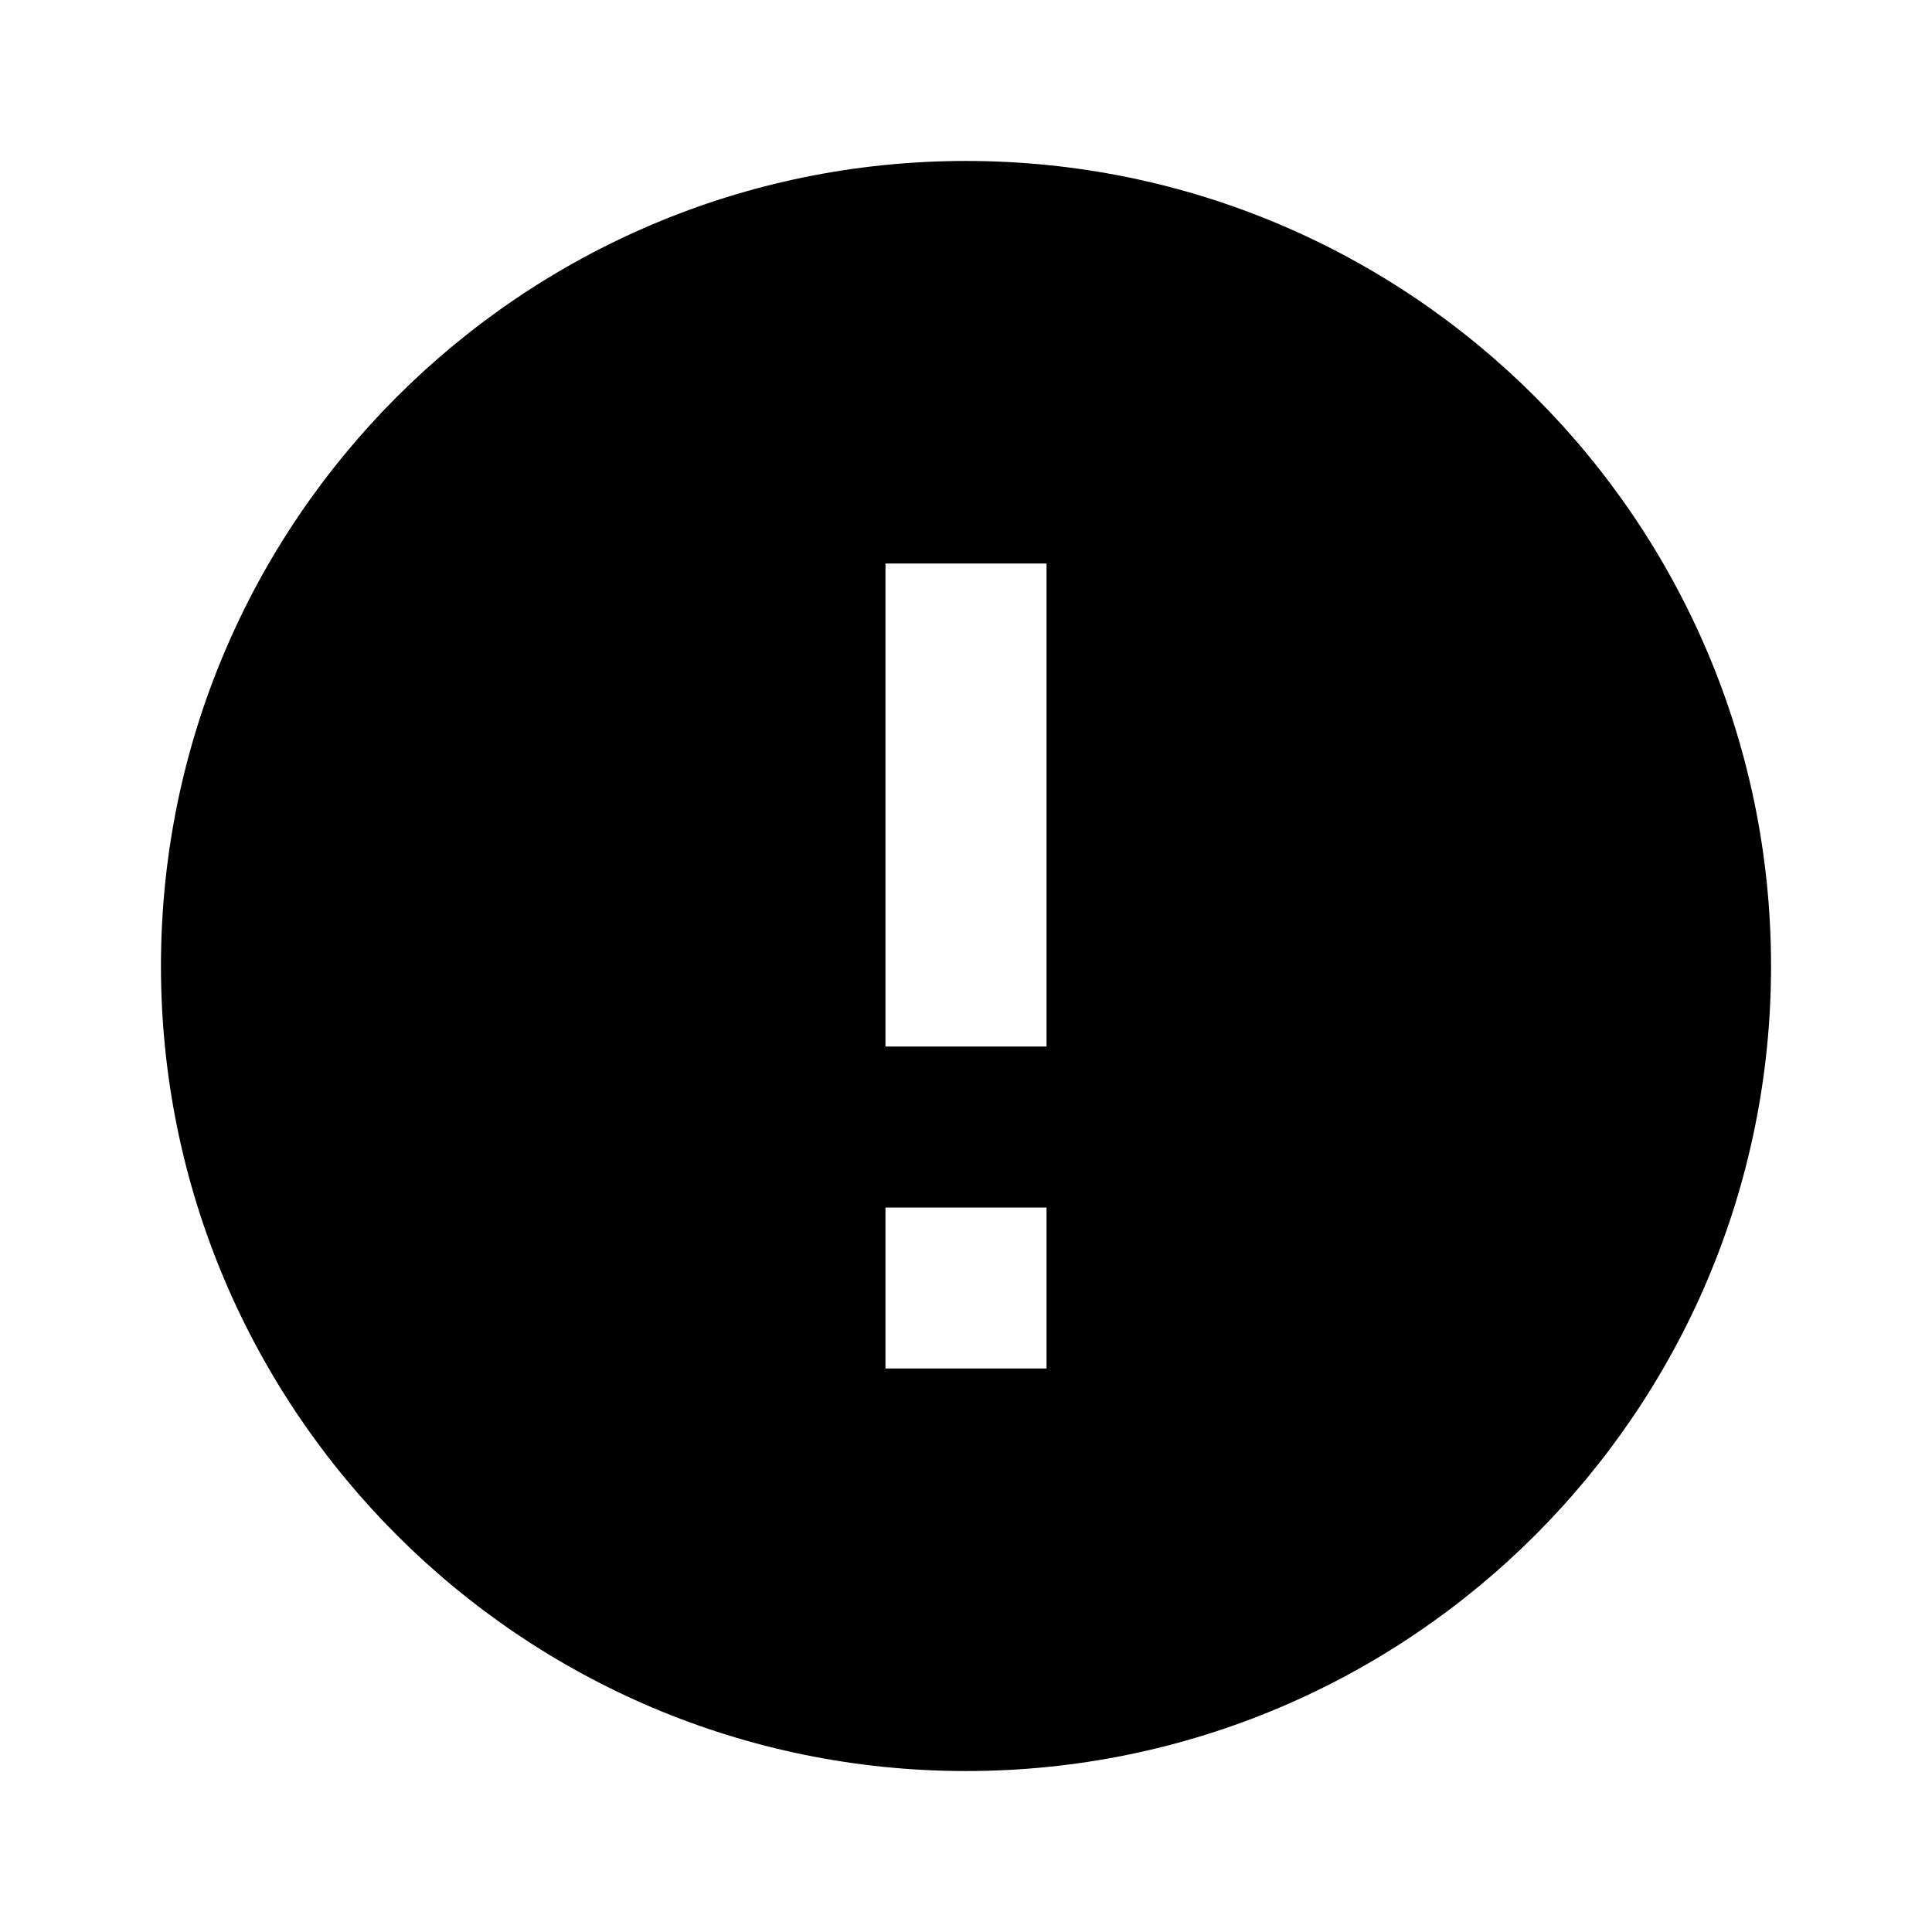
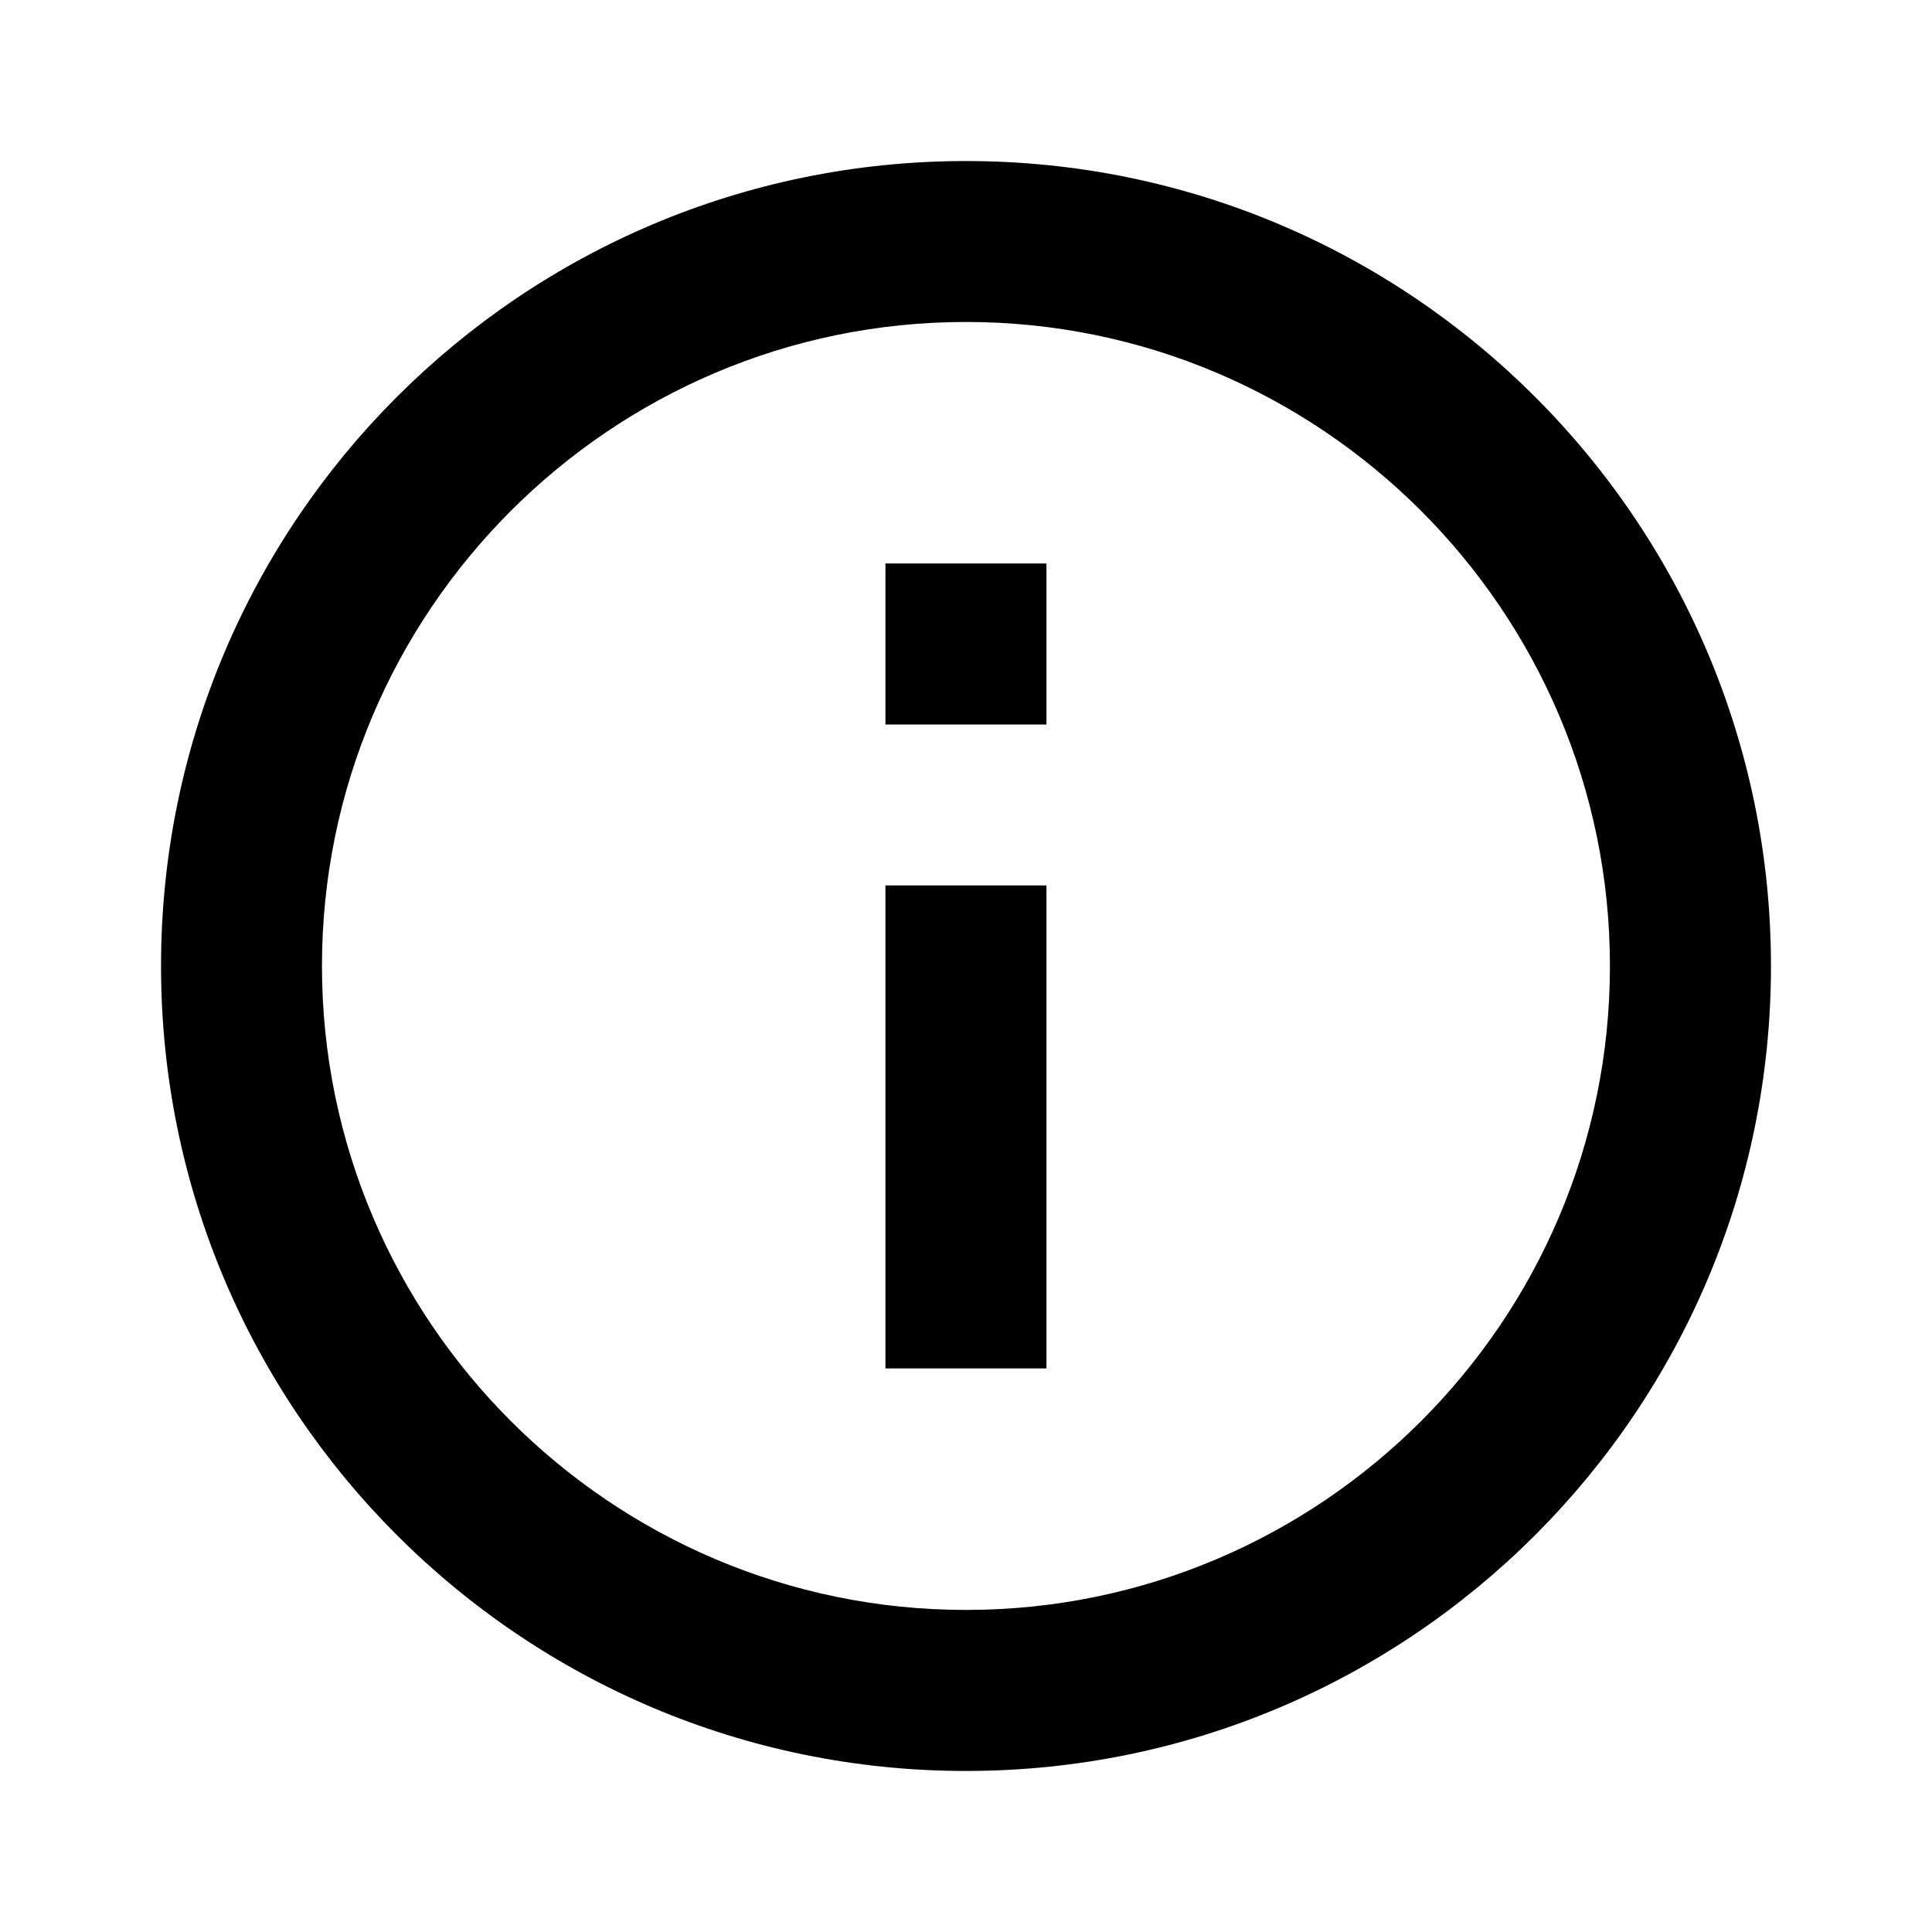
- <svg xmlns="http://www.w3.org/2000/svg" width="16" height="16" viewBox="0 0 16 16" fill="currentColor">
-   <path d="M8 1.333C4.32 1.333 1.333 4.32 1.333 8C1.333 11.68 4.32 14.667 8 14.667C11.68 14.667 14.667 11.68 14.667 8C14.667 4.32 11.68 1.333 8 1.333ZM8.667 11.333H7.333V10H8.667V11.333ZM8.667 8.667H7.333V4.667H8.667V8.667Z" fill="currentColor" />
+ <svg width="20" height="20" viewBox="0 0 20 20" fill="currentColor">
+   <path d="M9.166 5.833H10.833V7.5H9.166V5.833ZM9.166 9.166H10.833V14.166H9.166V9.166ZM10 1.667C5.4 1.667 1.667 5.4 1.667 10C1.667 14.6 5.4 18.333 10 18.333C14.6 18.333 18.333 14.6 18.333 10C18.333 5.4 14.6 1.667 10 1.667ZM10 16.666C6.325 16.666 3.333 13.675 3.333 10C3.333 6.325 6.325 3.333 10 3.333C13.675 3.333 16.666 6.325 16.666 10C16.666 13.675 13.675 16.666 10 16.666Z" fill="currentColor" />
</svg>
